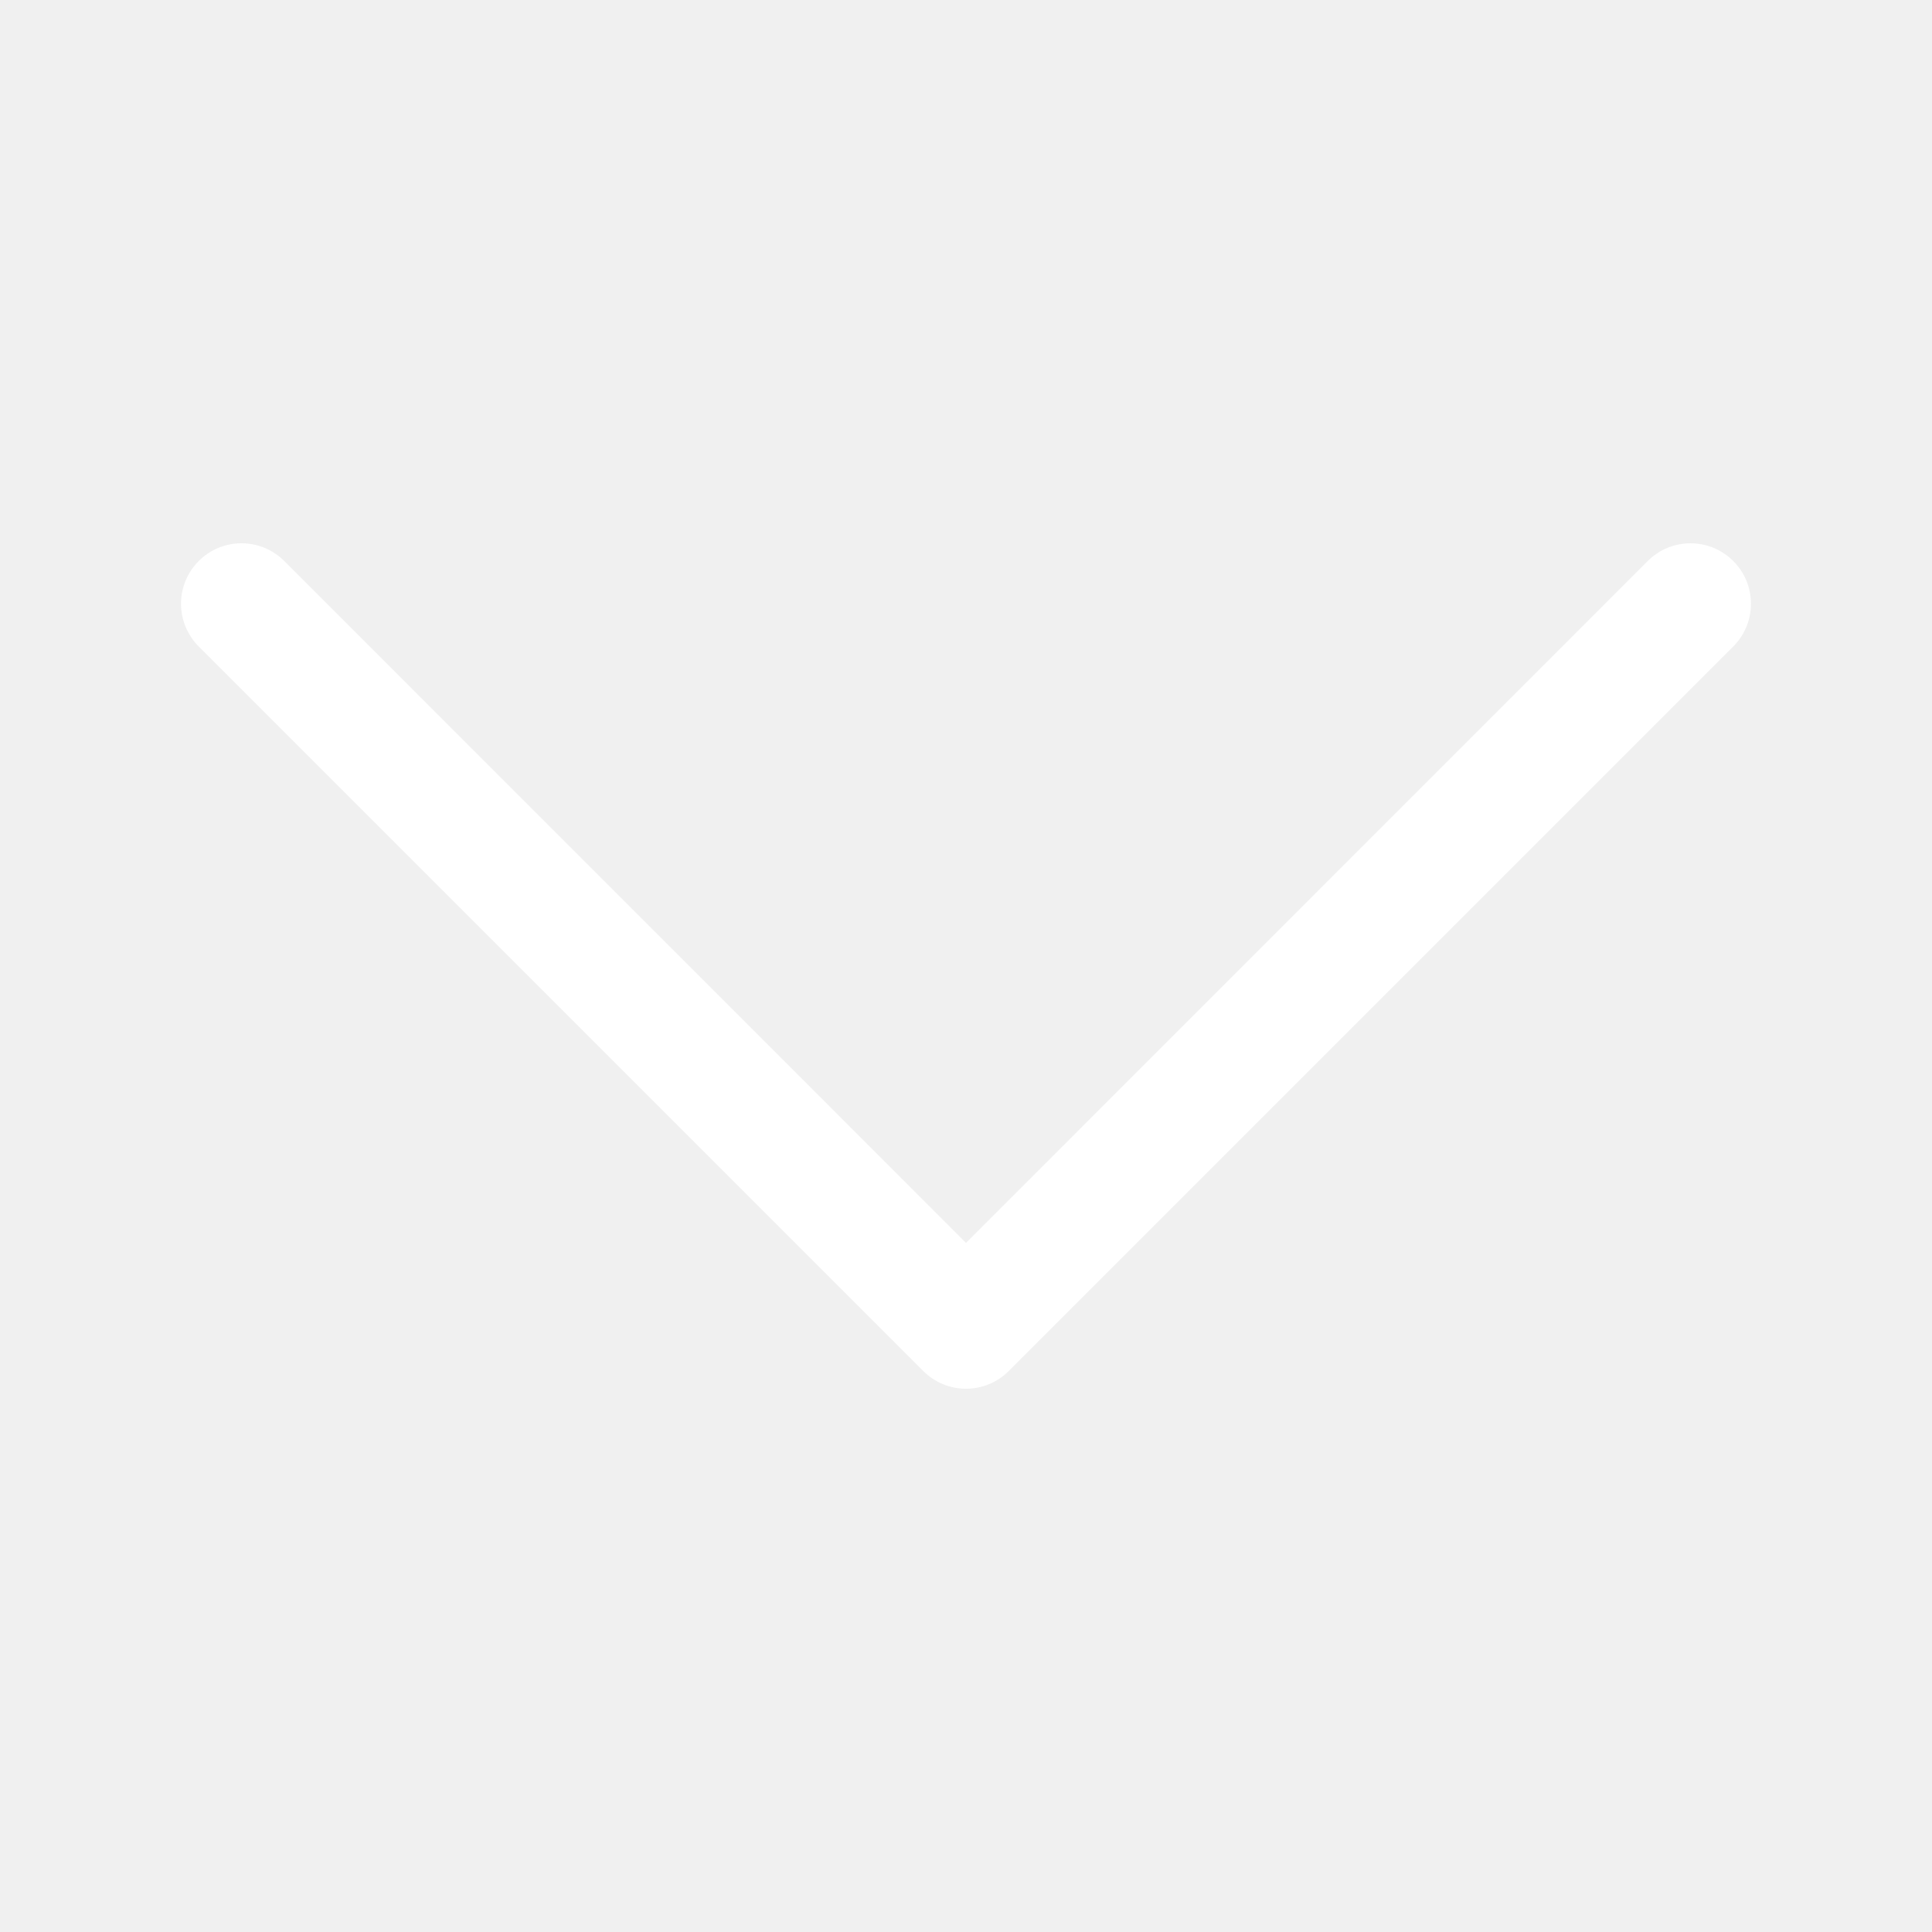
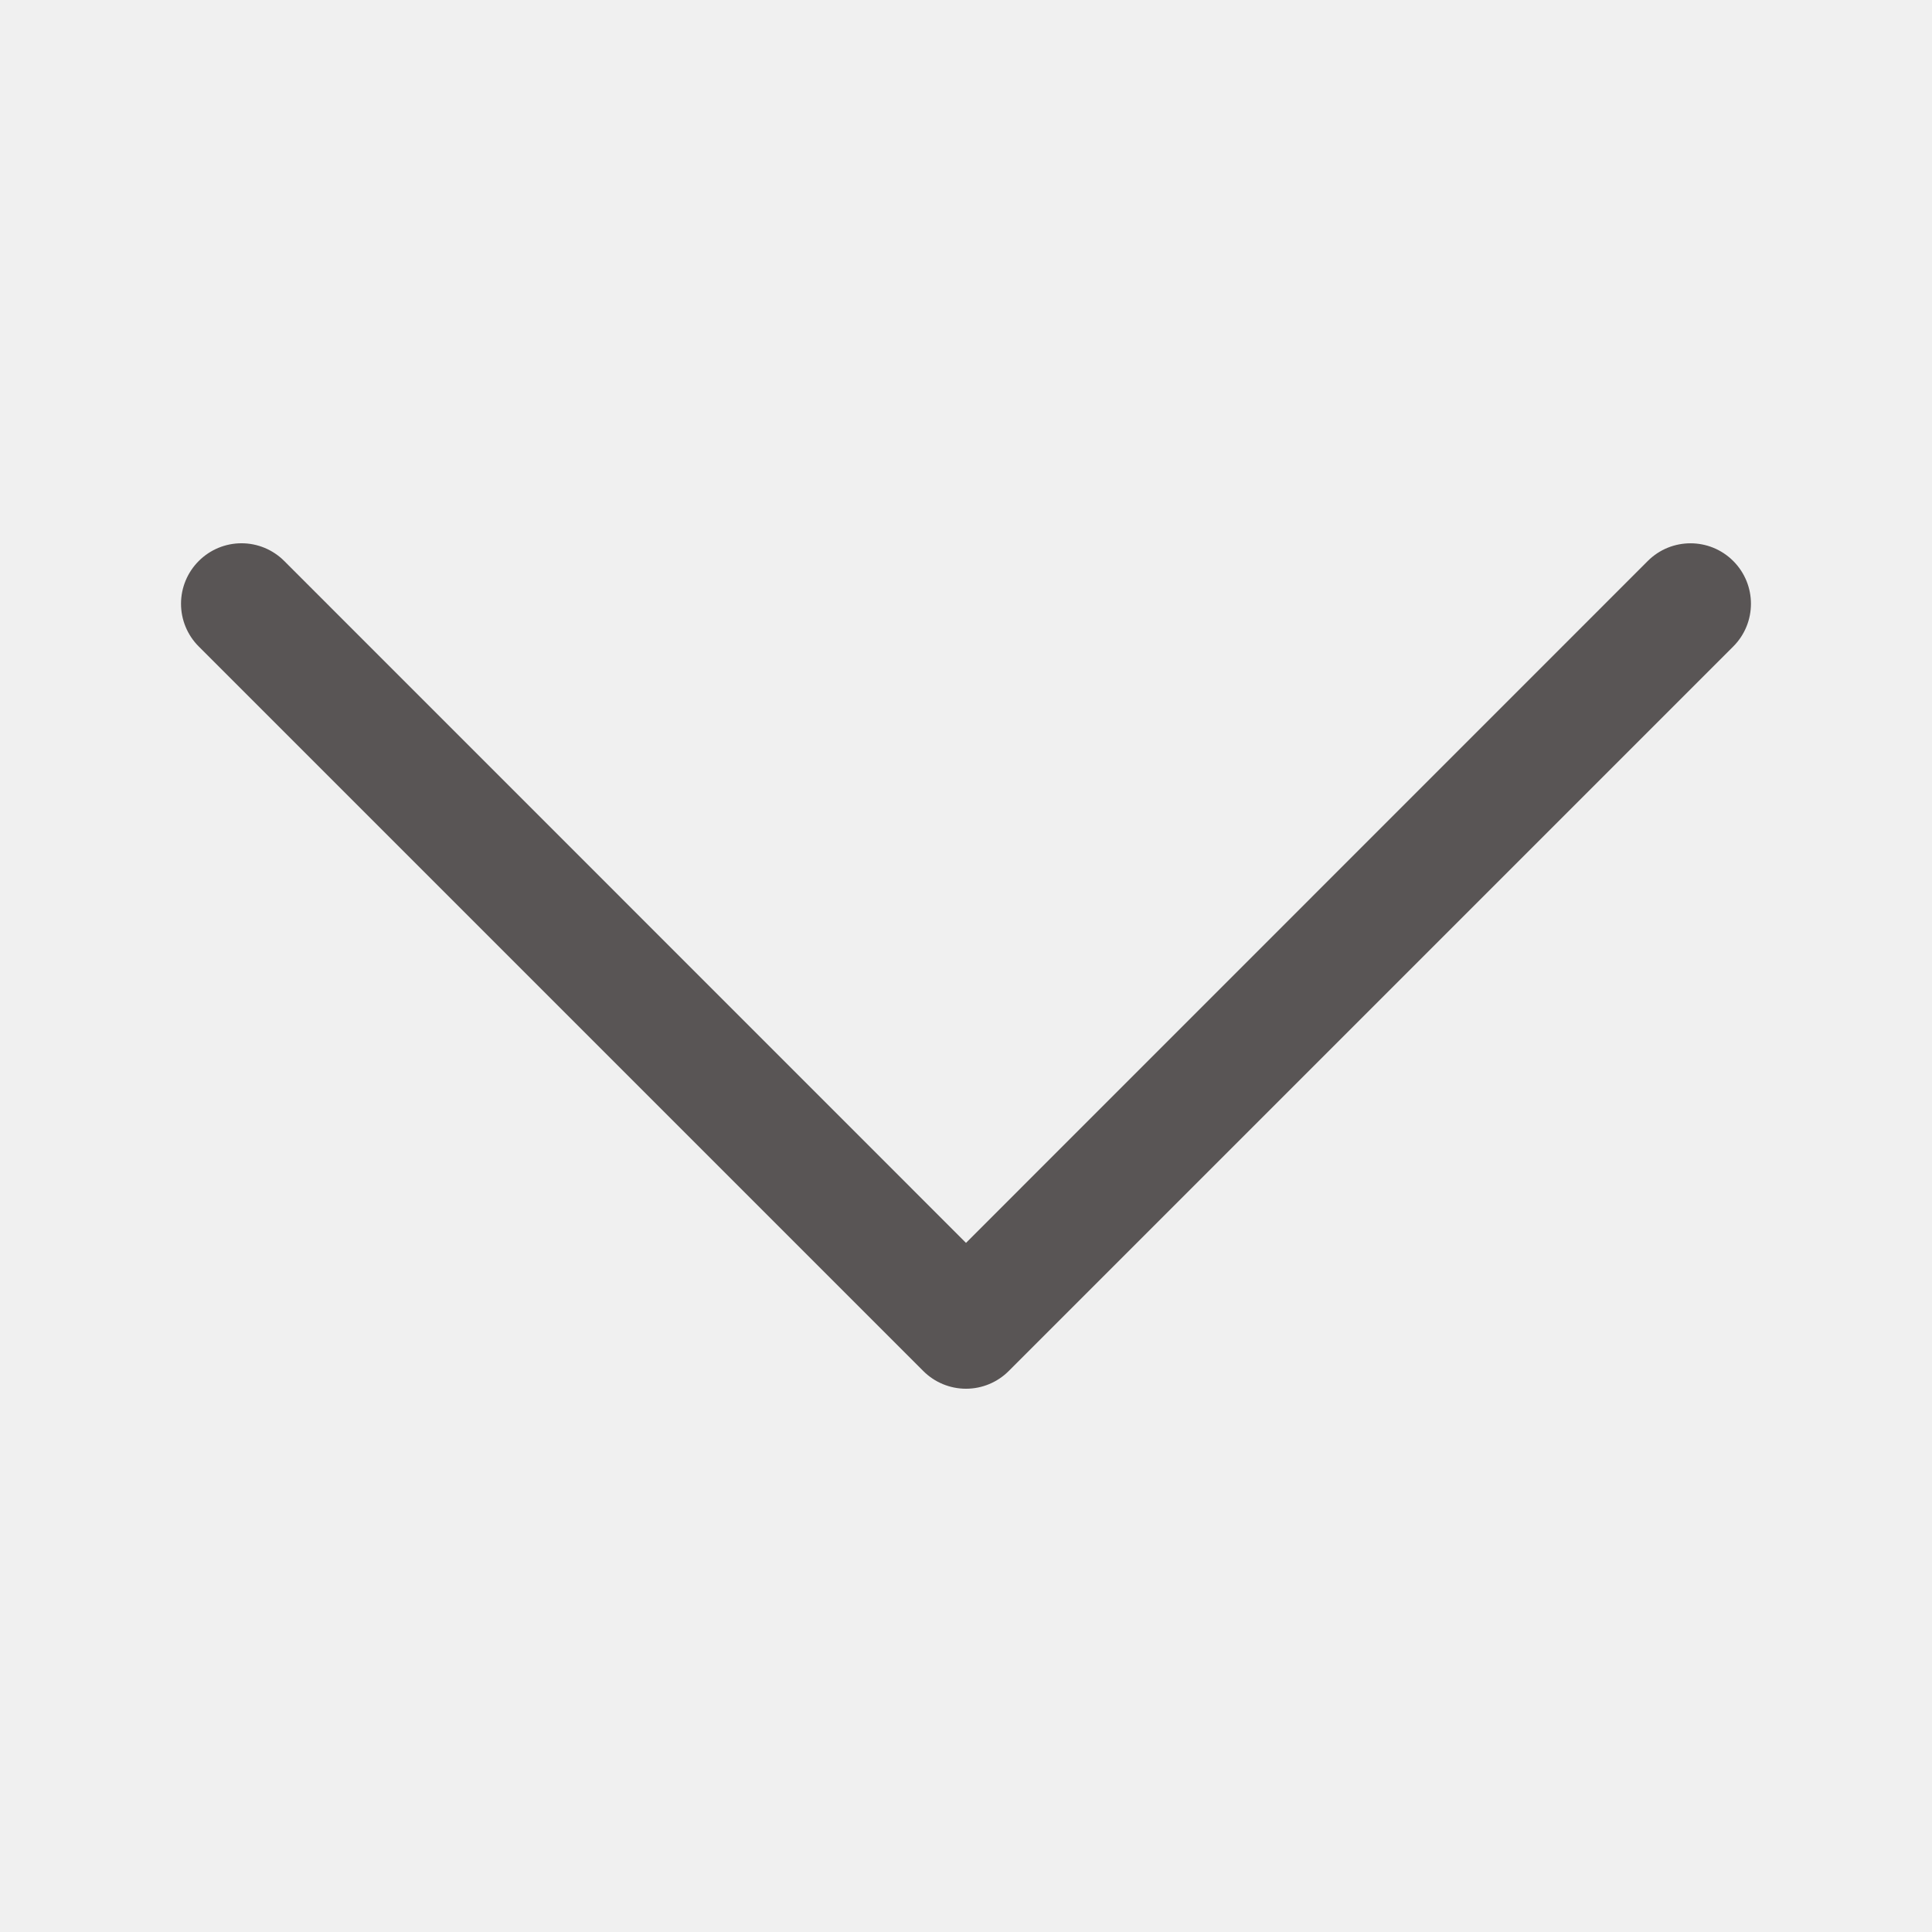
- <svg xmlns="http://www.w3.org/2000/svg" width="16" height="16" fill="white" class="bi bi-chevron-down" viewBox="0 0 16 16">
+ <svg xmlns="http://www.w3.org/2000/svg" width="16" height="16" fill="#595555" class="bi bi-chevron-down" viewBox="0 0 16 16">
  <path fill-rule="evenodd" d="M1.646 4.646a.5.5 0 0 1 .708 0L8 10.293l5.646-5.647a.5.5 0 0 1 .708.708l-6 6a.5.5 0 0 1-.708 0l-6-6a.5.5 0 0 1 0-.708z" />
</svg>
